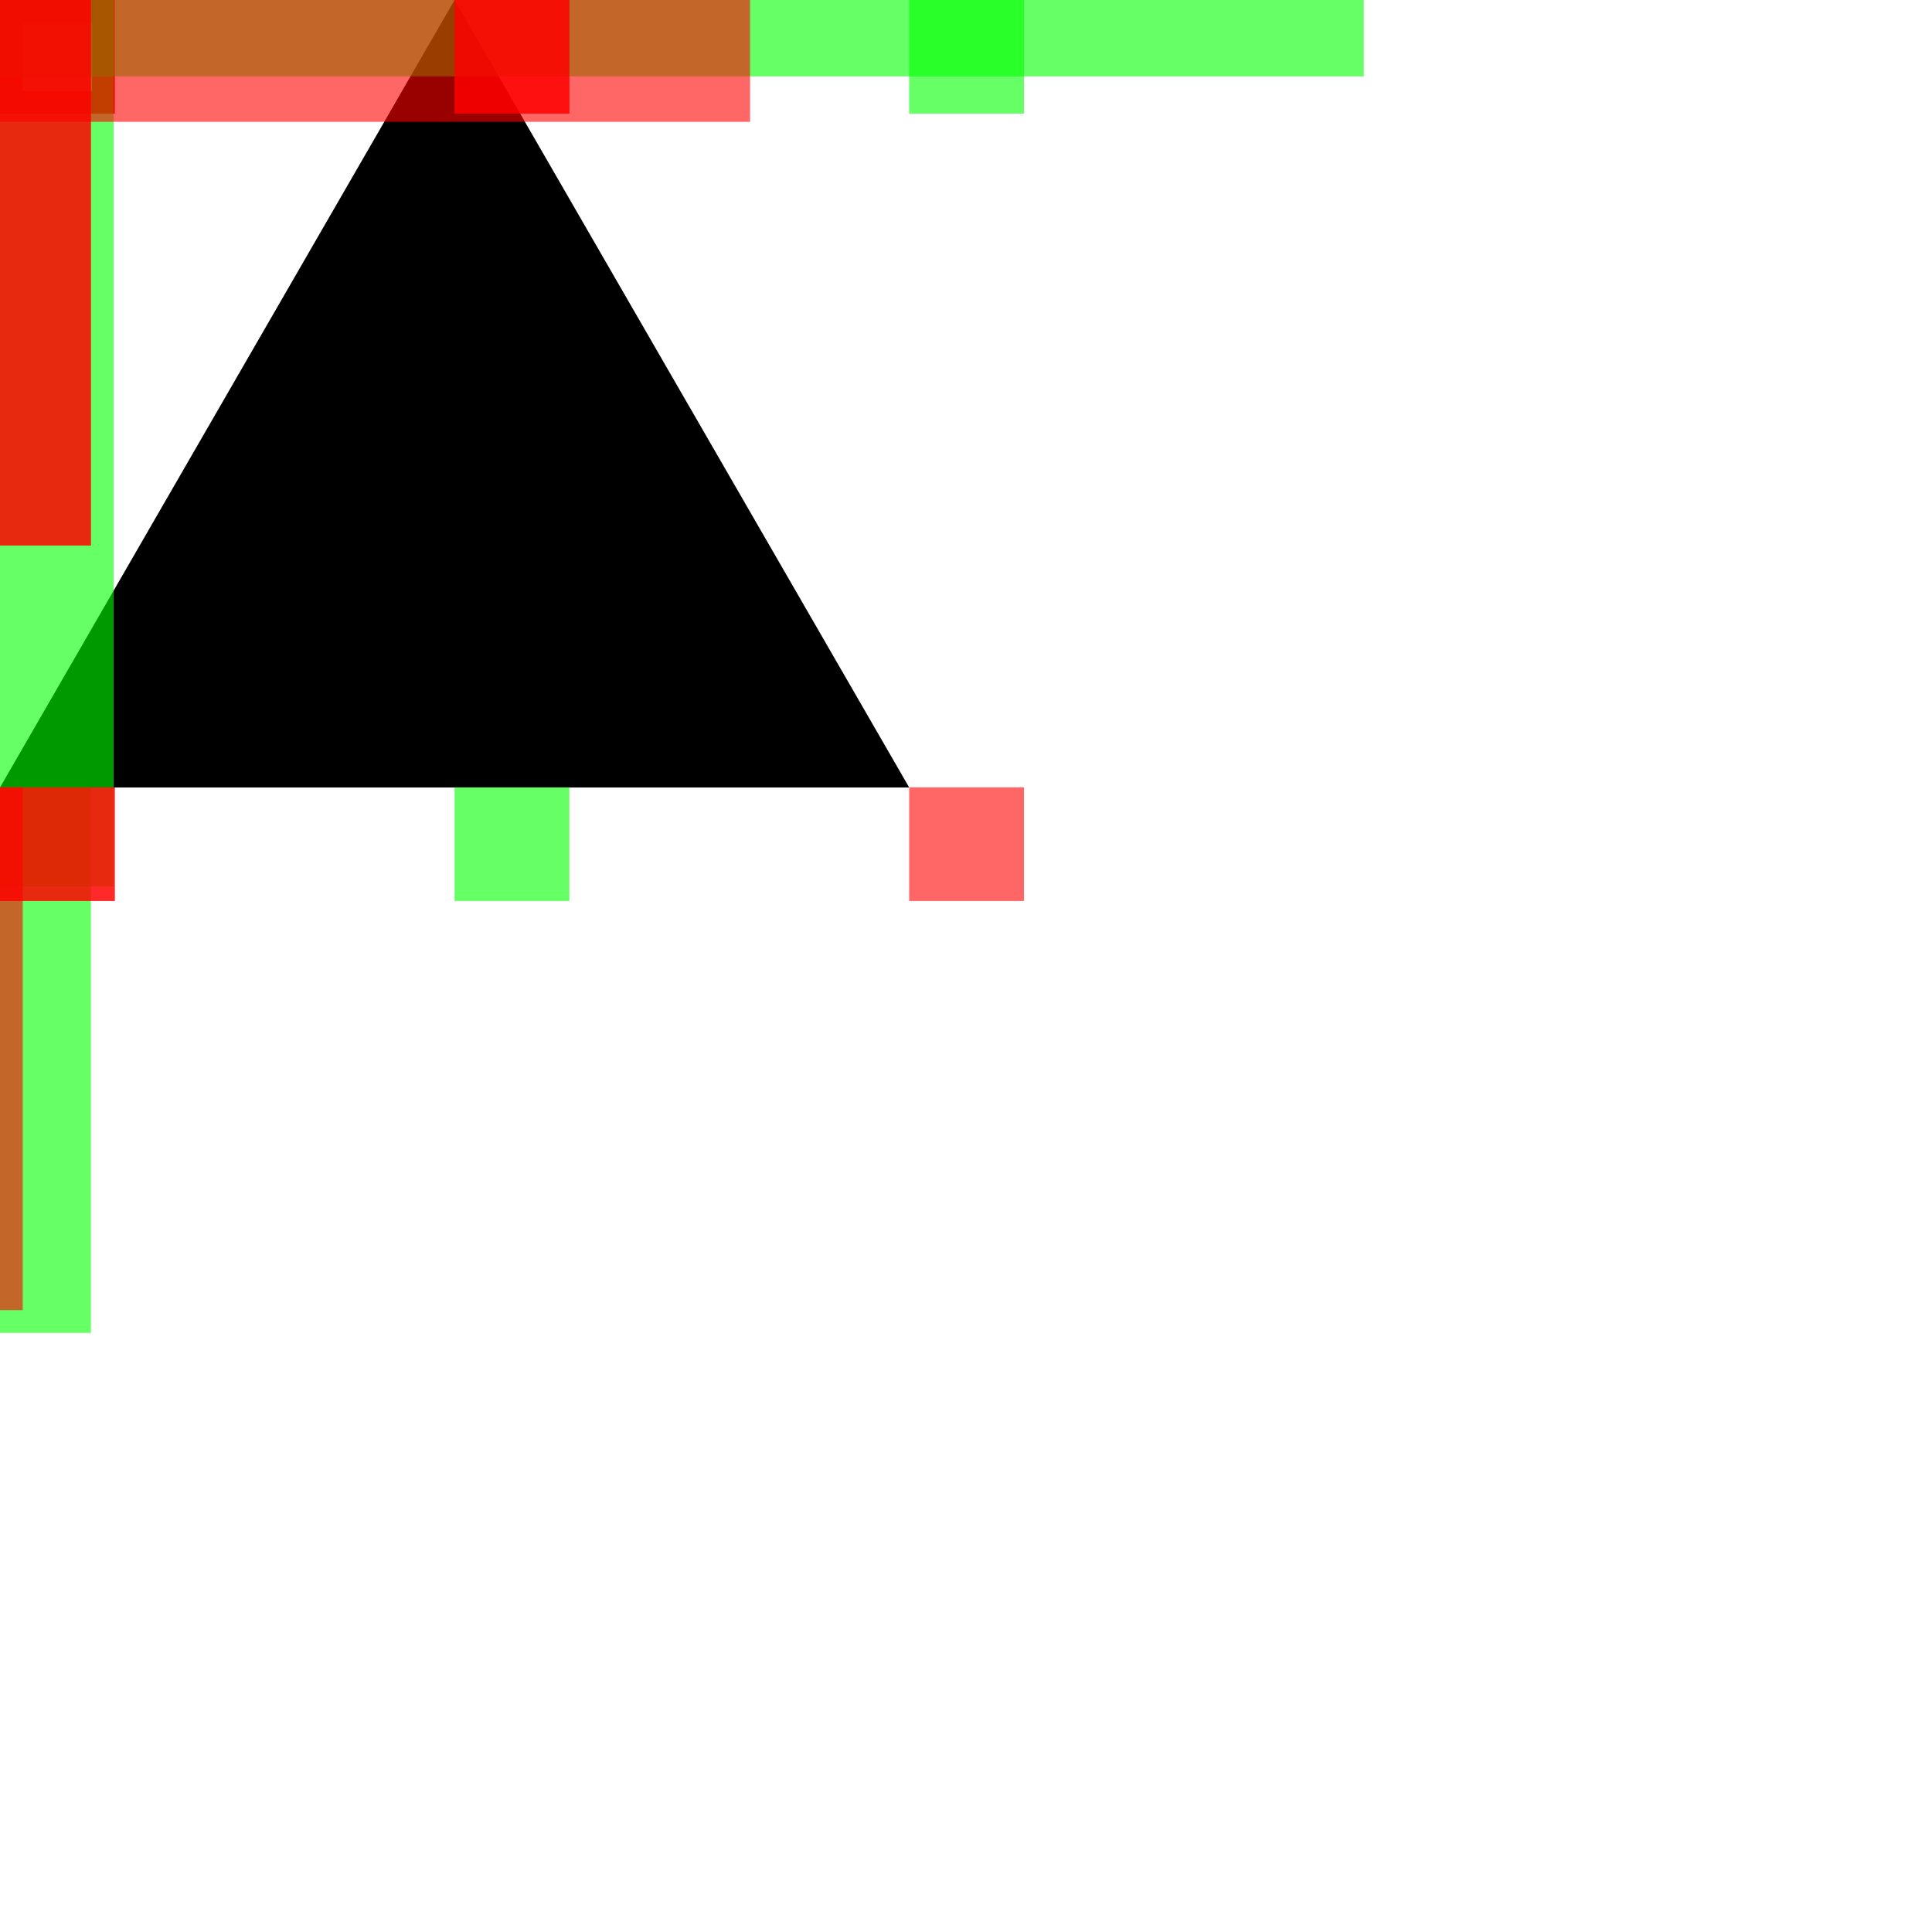
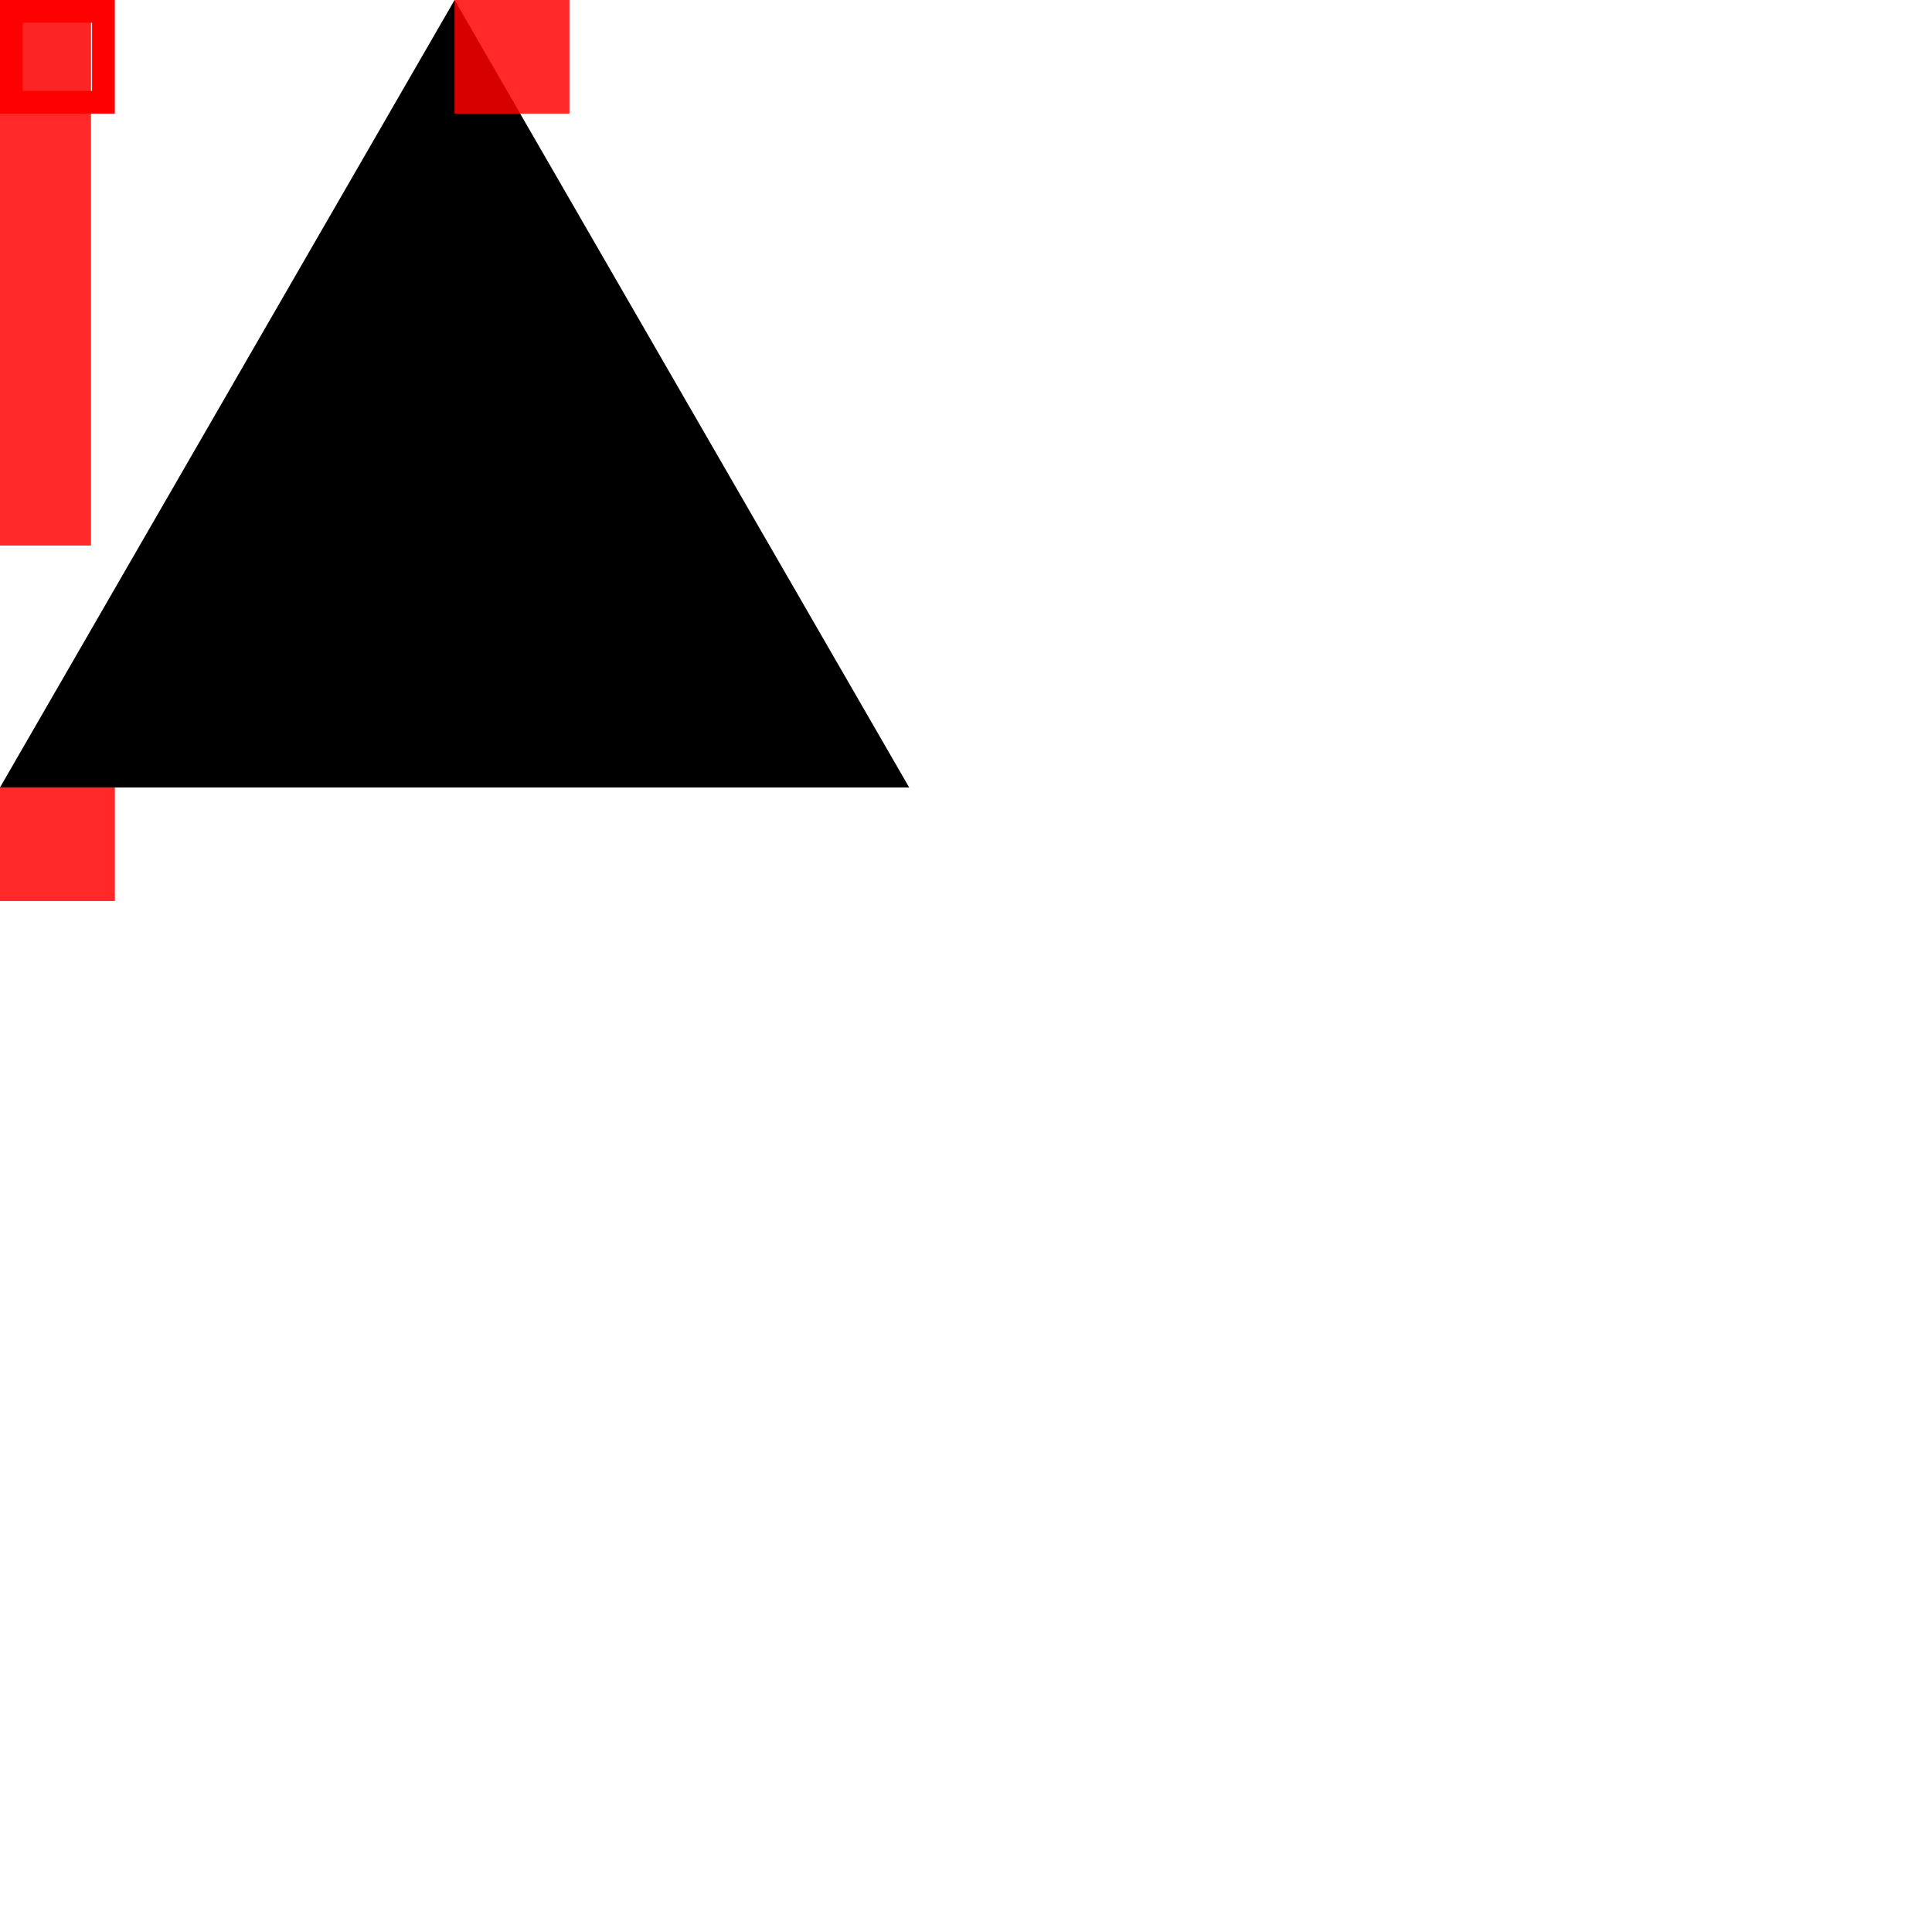
<svg xmlns="http://www.w3.org/2000/svg" width="85" height="85" viewBox="0 0 85 85" fill="none">
-   <g id="moss-new-1" clip-path="url(#clip0_38:22)">
+   <g id="moss-element-1" clip-path="url(#clip0_103_2)">
    <rect width="85" height="85" fill="white" />
    <path id="main-shape" d="M20 0L0 34.645H40L20 0Z" fill="black" />
    <g id="connectors">
      <rect id="origin" x="0.5" y="0.5" width="4.051" height="4" fill="#DADADA" fill-opacity="0.6" stroke="#FF0000" />
-       <g id="moss-element-1">
-         <rect id="0_1" x="40" width="5.051" height="5" fill="#00FF00" fill-opacity="0.6" />
-         <rect id="0.5_0" x="20" y="34.64" width="5.051" height="5" fill="#00FF00" fill-opacity="0.6" />
-         <rect id="0.5_0_2" x="-20" y="34.64" width="24" height="24" fill="#00FF00" fill-opacity="0.6" />
-         <rect id="0_1_2" x="20" y="-34.64" width="40" height="38" fill="#00FF00" fill-opacity="0.6" />
-         <rect id="1_1" x="-20" y="-34.64" width="40" height="38" fill="#00FF00" fill-opacity="0.6" />
-         <rect id="1_1_2" x="-40" y="3.05176e-05" width="45" height="39" fill="#00FF00" fill-opacity="0.6" />
-       </g>
      <g id="moss-element-2">
        <rect id="1_0" y="34.64" width="5.051" height="5" fill="#FF0000" fill-opacity="0.6" />
        <rect id="0_0" y="34.64" width="5.051" height="5" fill="#FF0000" fill-opacity="0.6" />
-         <rect id="0_0_2" x="40" y="34.64" width="5.051" height="5" fill="#FF0000" fill-opacity="0.6" />
        <rect id="0.5_1" x="20" width="5.051" height="5" fill="#FF0000" fill-opacity="0.6" />
-         <rect id="0_0_3" x="20" width="5.051" height="5" fill="#FF0000" fill-opacity="0.6" />
+         <rect id="0_0_2" x="20" width="5.051" height="5" fill="#FF0000" fill-opacity="0.6" />
        <rect id="1_0_2" x="-20" width="24" height="24" fill="#FF0000" fill-opacity="0.6" />
        <rect id="0.5_1_2" x="-20" width="24" height="24" fill="#FF0000" fill-opacity="0.6" />
-         <rect id="1_0_3" x="-40" y="34.64" width="41" height="23" fill="#FF0000" fill-opacity="0.6" />
-         <rect id="0.5_1_3" y="-34.64" width="33" height="40" fill="#FF0000" fill-opacity="0.6" />
      </g>
    </g>
  </g>
  <defs>
-     <clipPath id="clip0_38:22">
+     <clipPath id="clip0_103_2">
      <rect width="85" height="85" fill="white" />
    </clipPath>
  </defs>
</svg>
